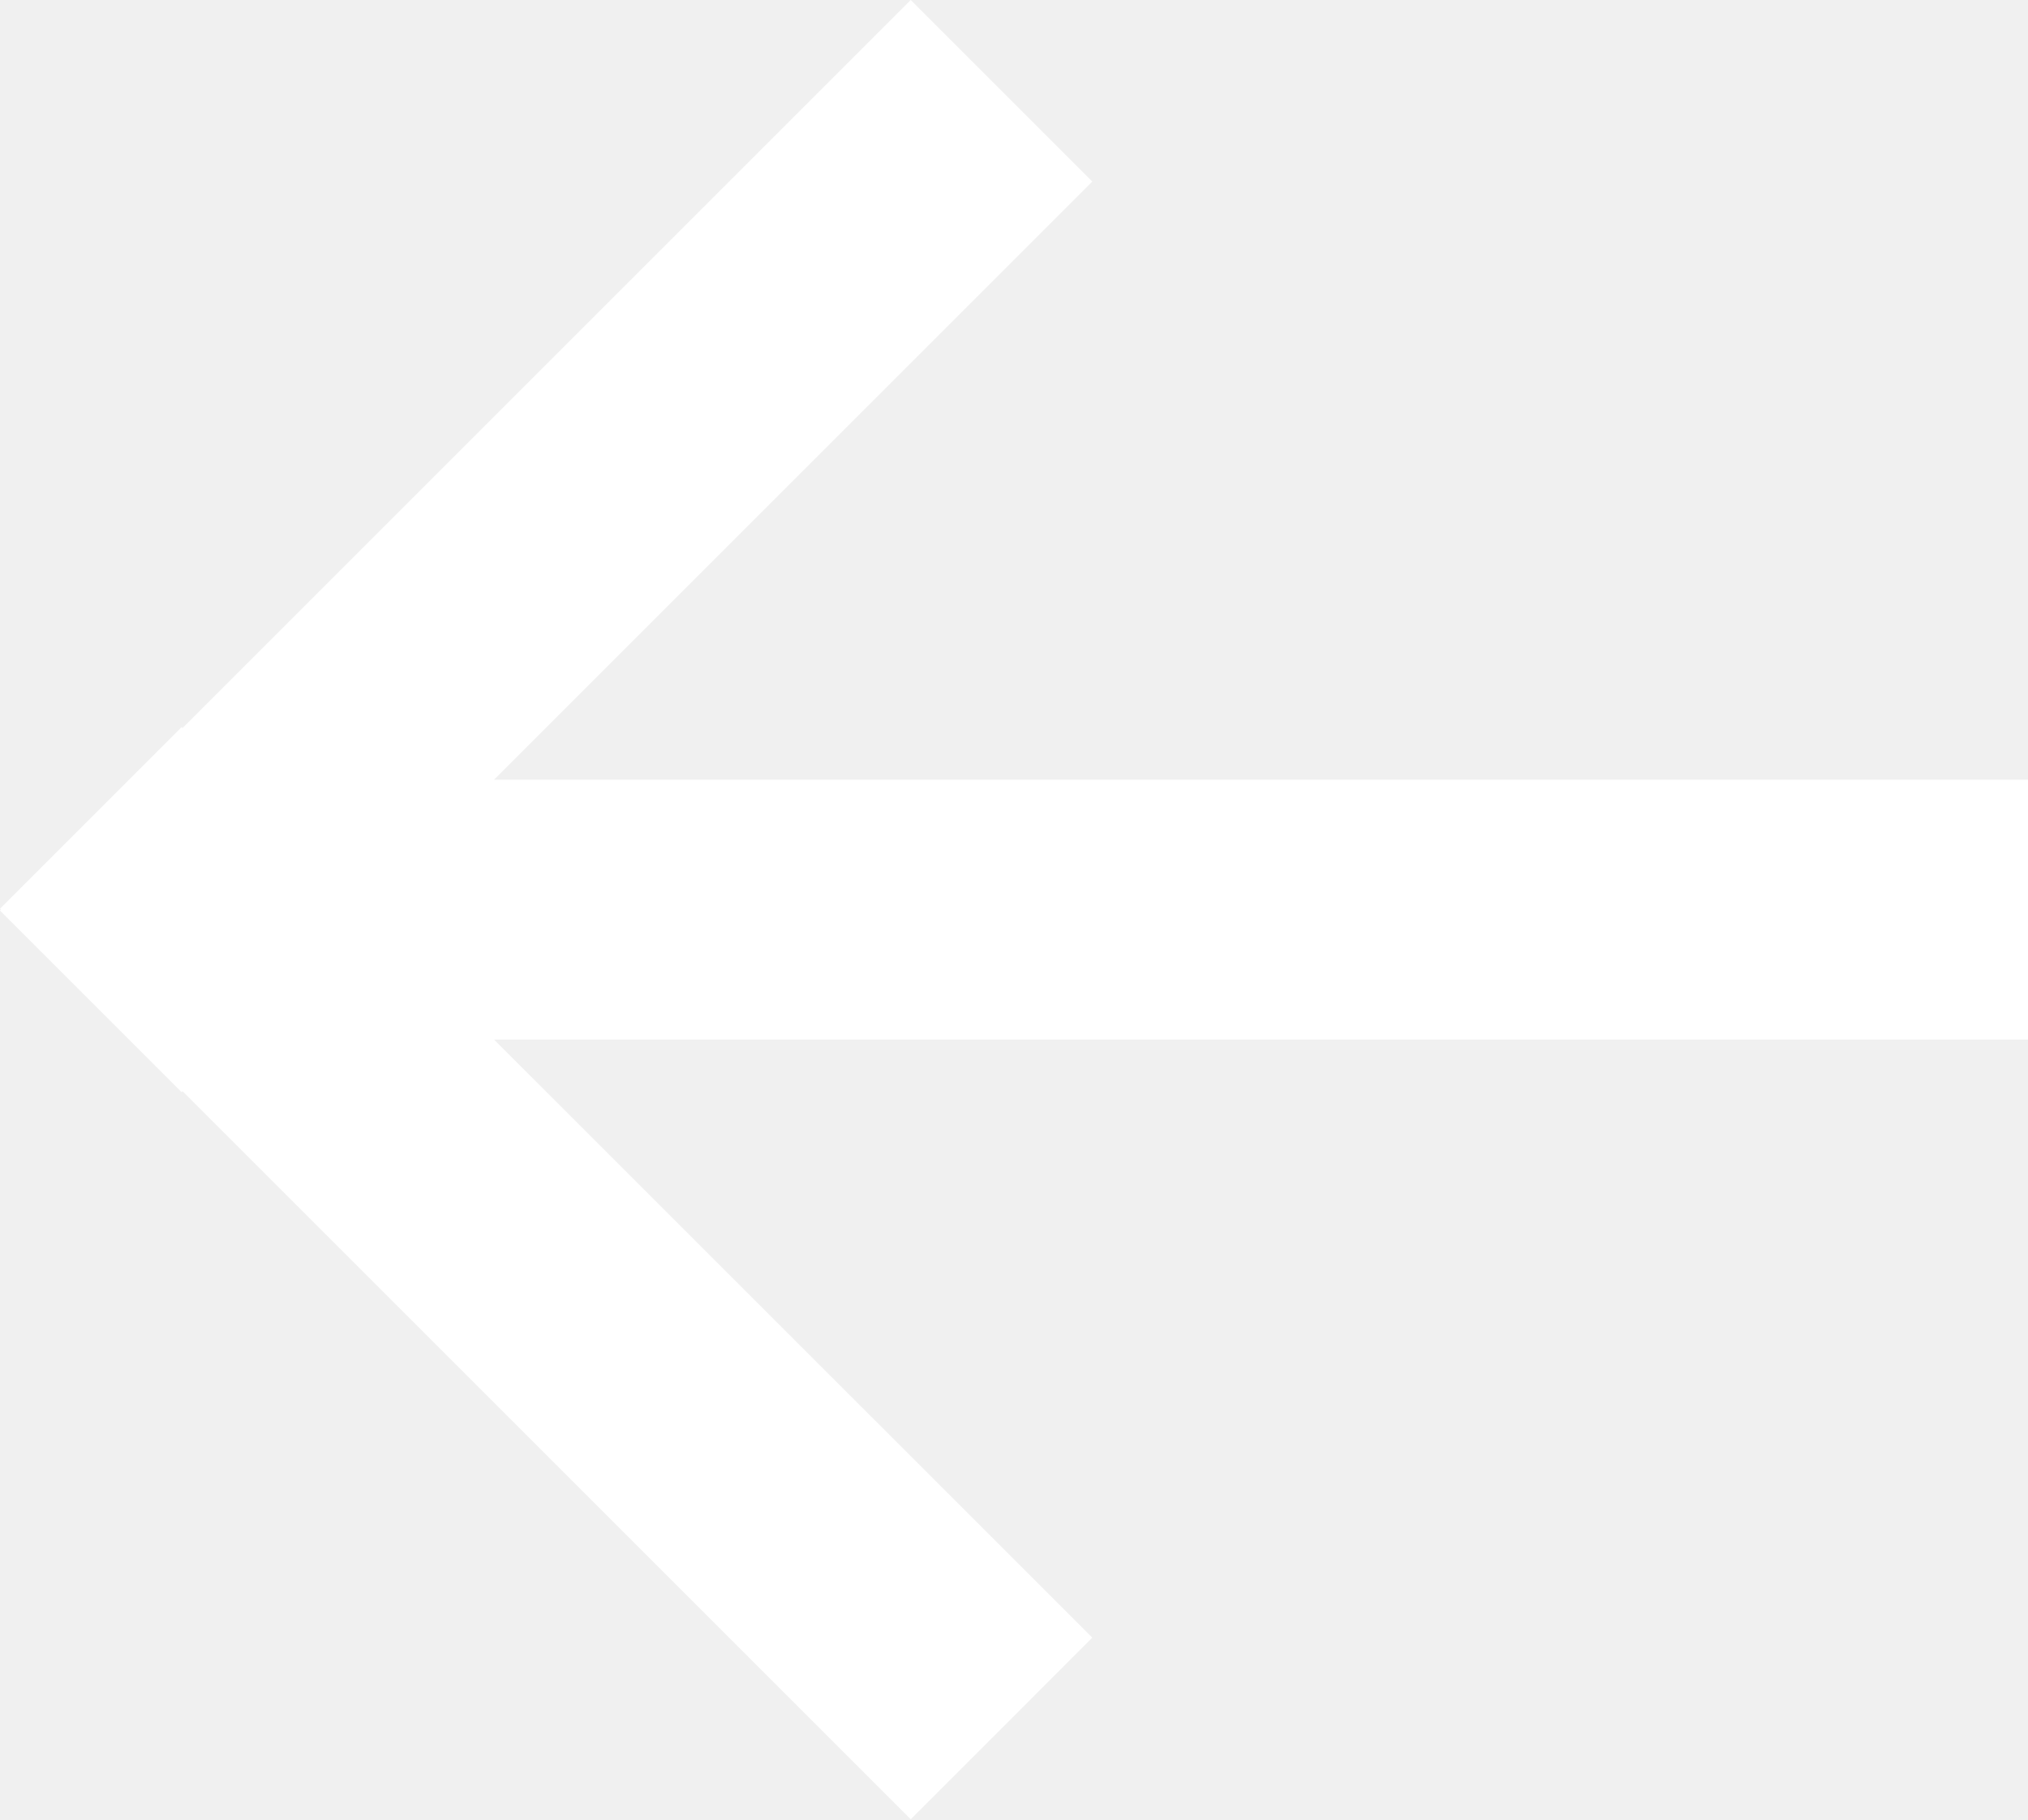
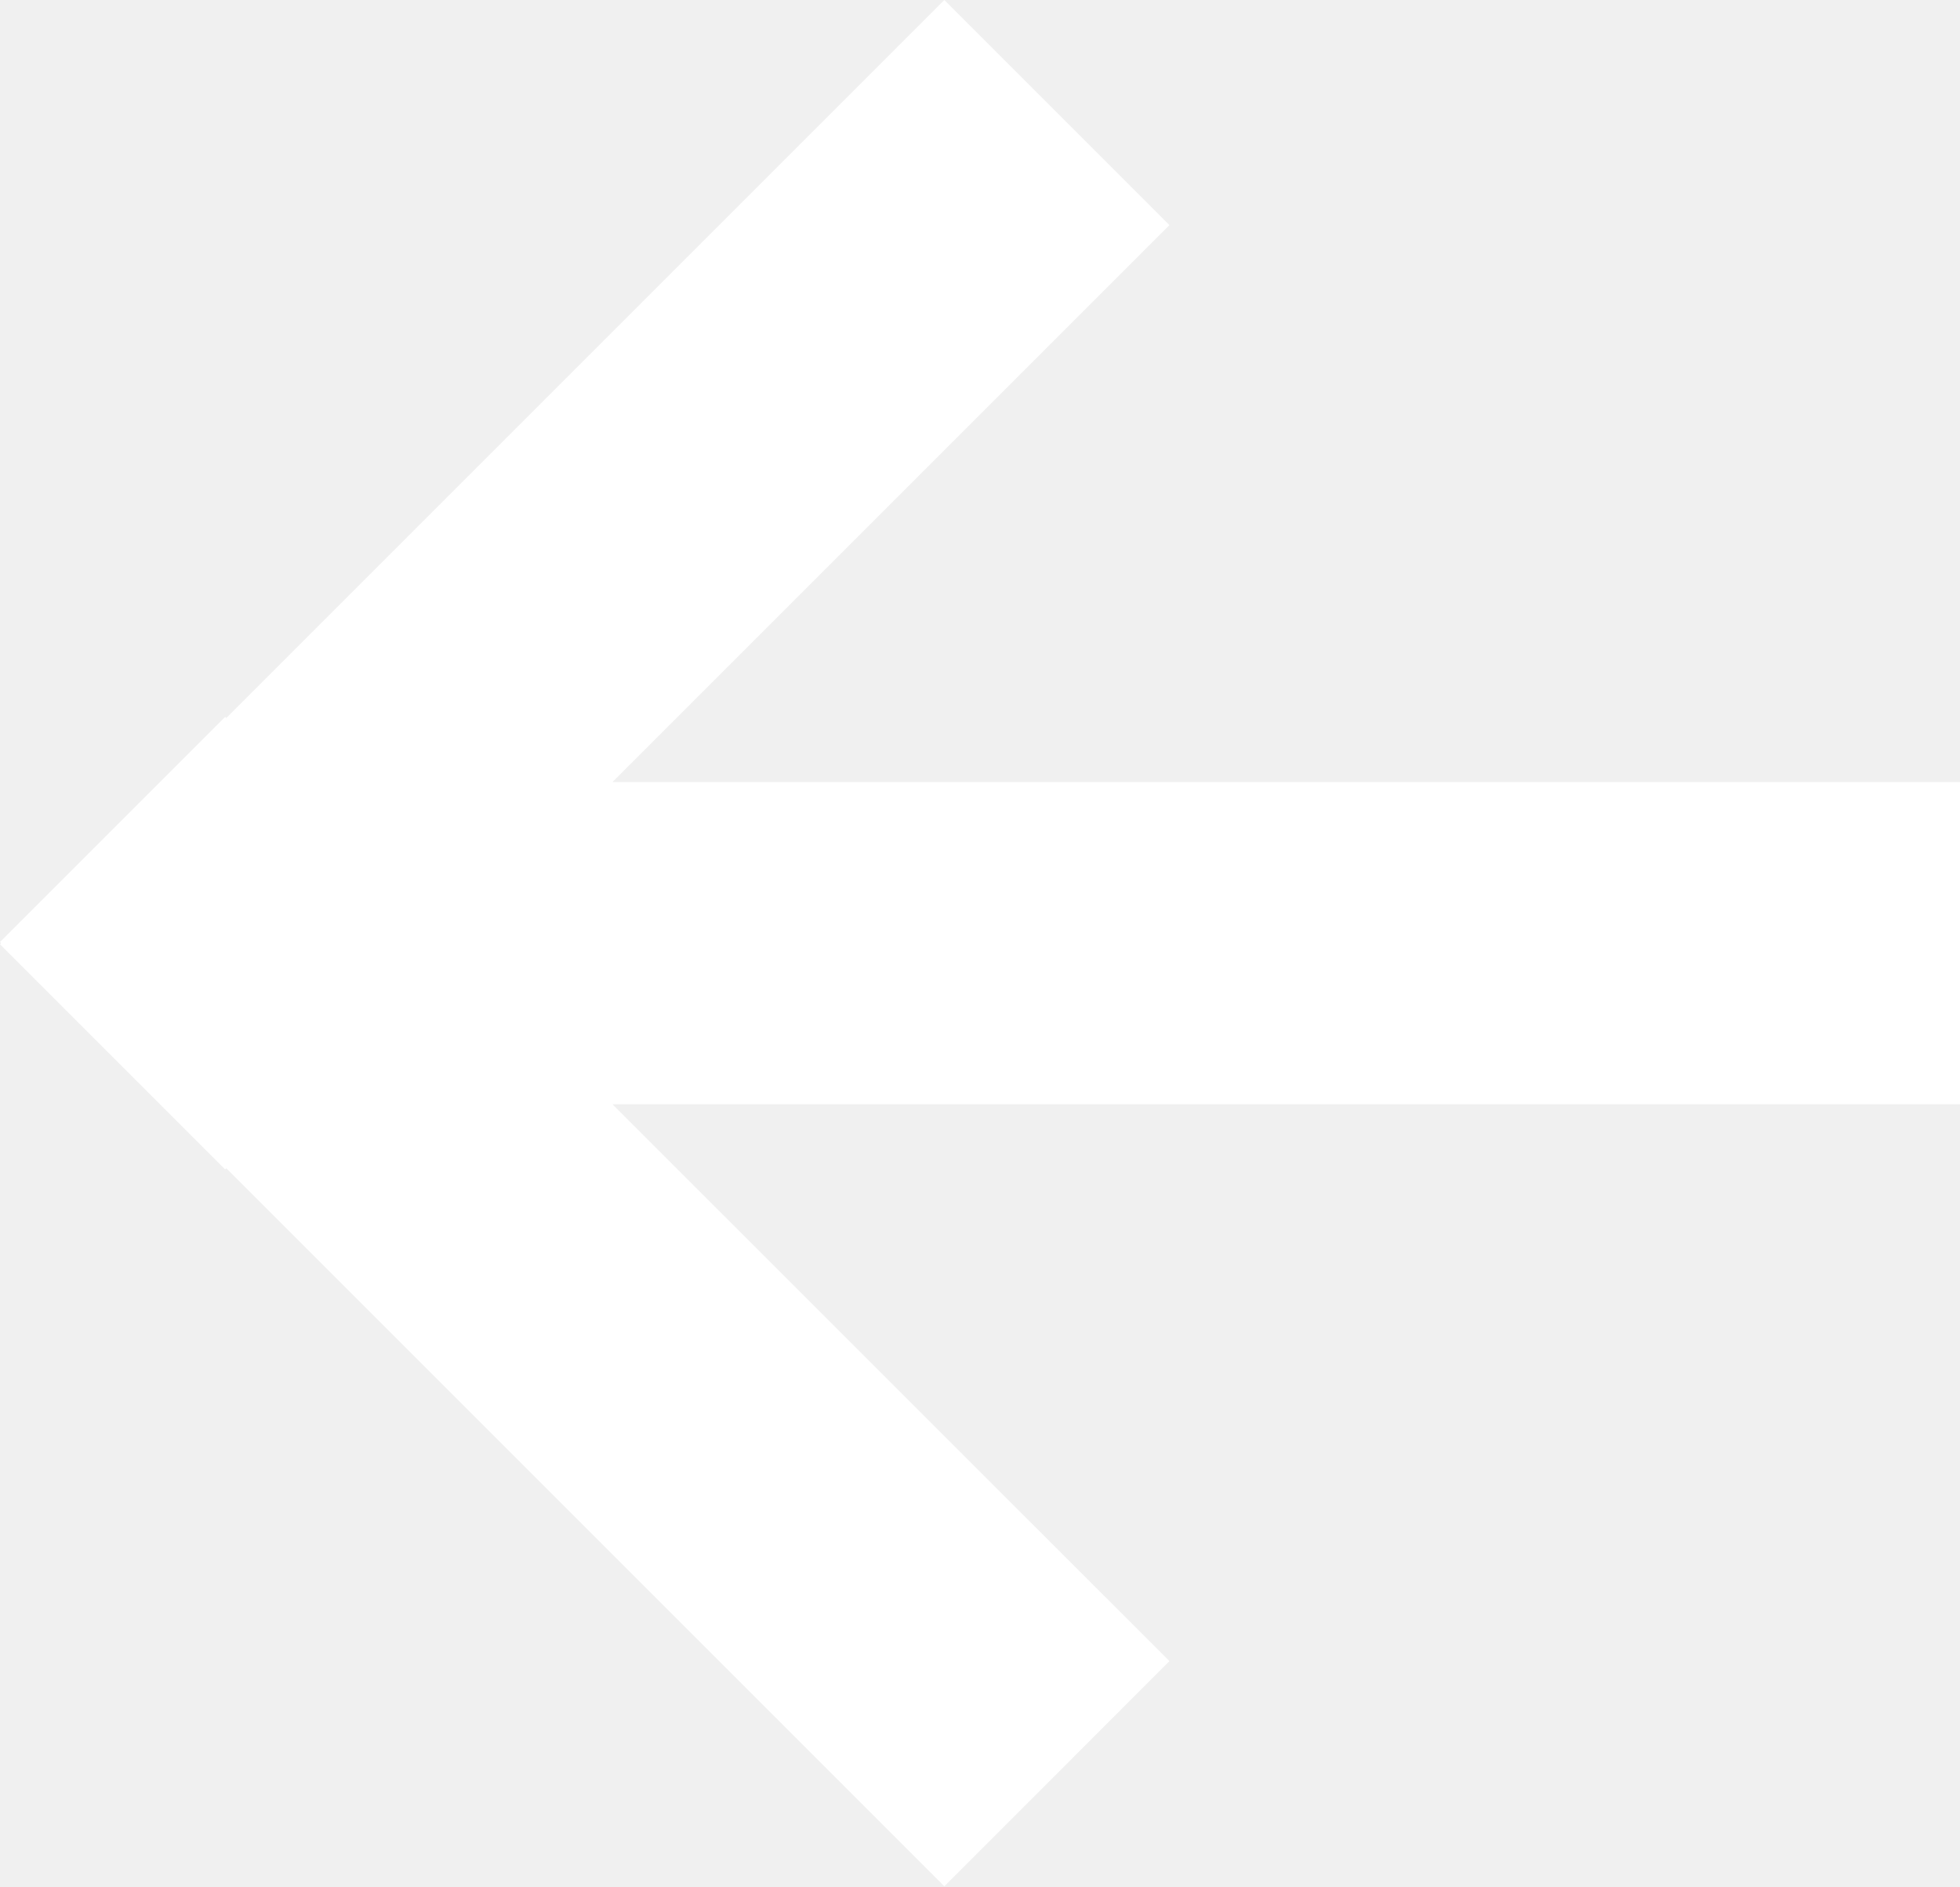
- <svg xmlns="http://www.w3.org/2000/svg" id="Camada_1" data-name="Camada 1" viewBox="0 0 272.2 244.23">
-   <defs>
-     <style>.cls-1{fill:#FFFFFF;fill-rule:evenodd;}</style>
-   </defs>
-   <polygon class="cls-1" points="272.2 104.67 66.31 104.67 146.61 24.37 122.24 0 24.5 97.74 24.37 97.62 0 121.99 0.12 122.11 0 122.24 24.37 146.61 24.5 146.49 122.24 244.23 146.61 219.85 66.31 139.56 272.2 139.56 272.2 104.67" />
+ <svg xmlns="http://www.w3.org/2000/svg" id="Camada_1" data-name="Camada 1" viewBox="0 0 212.2 204.23">
+   <style>.st0{fill:#FFFFFF}</style>
+   <polygon class="st0" points="212.2 84.67 66.31 84.67 126.61 24.37 102.24 0 24.5 77.74 24.37 77.62 0 101.99 0.12 102.11 0 102.24 24.37 126.61 24.5 126.49 102.24 204.23 126.61 179.85 66.31 119.56 212.2 119.56 212.2 84.67" />
</svg>
